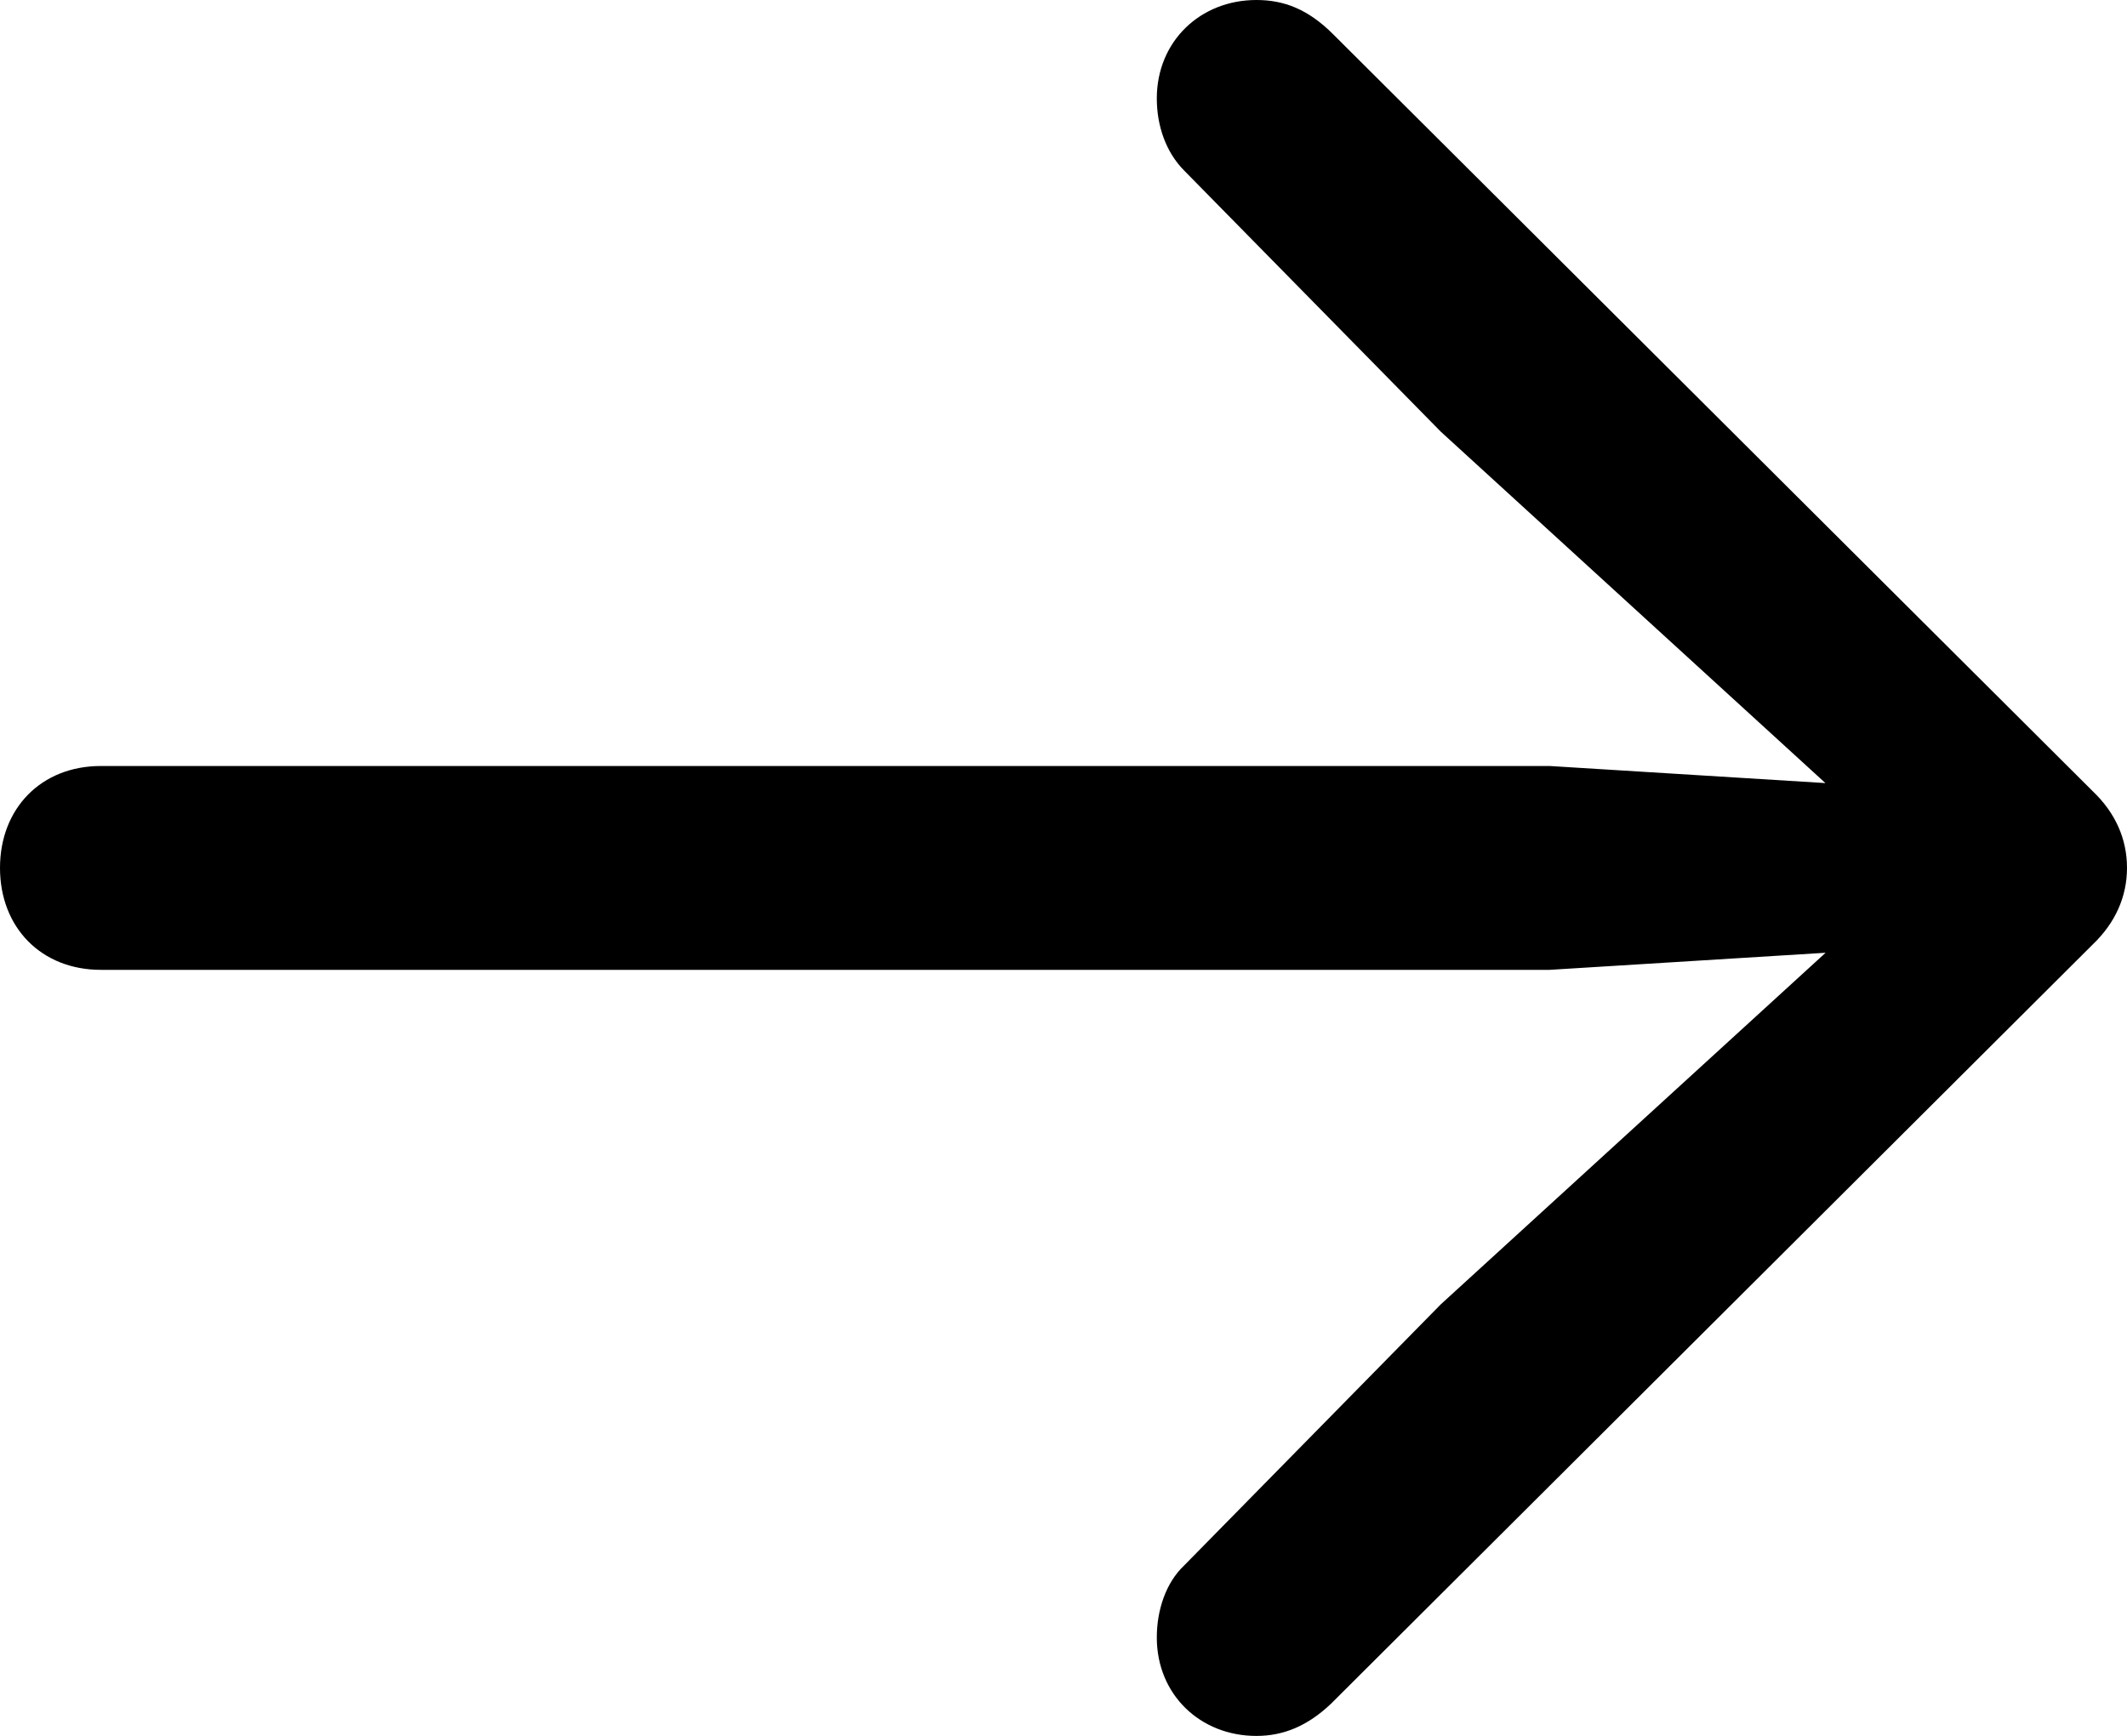
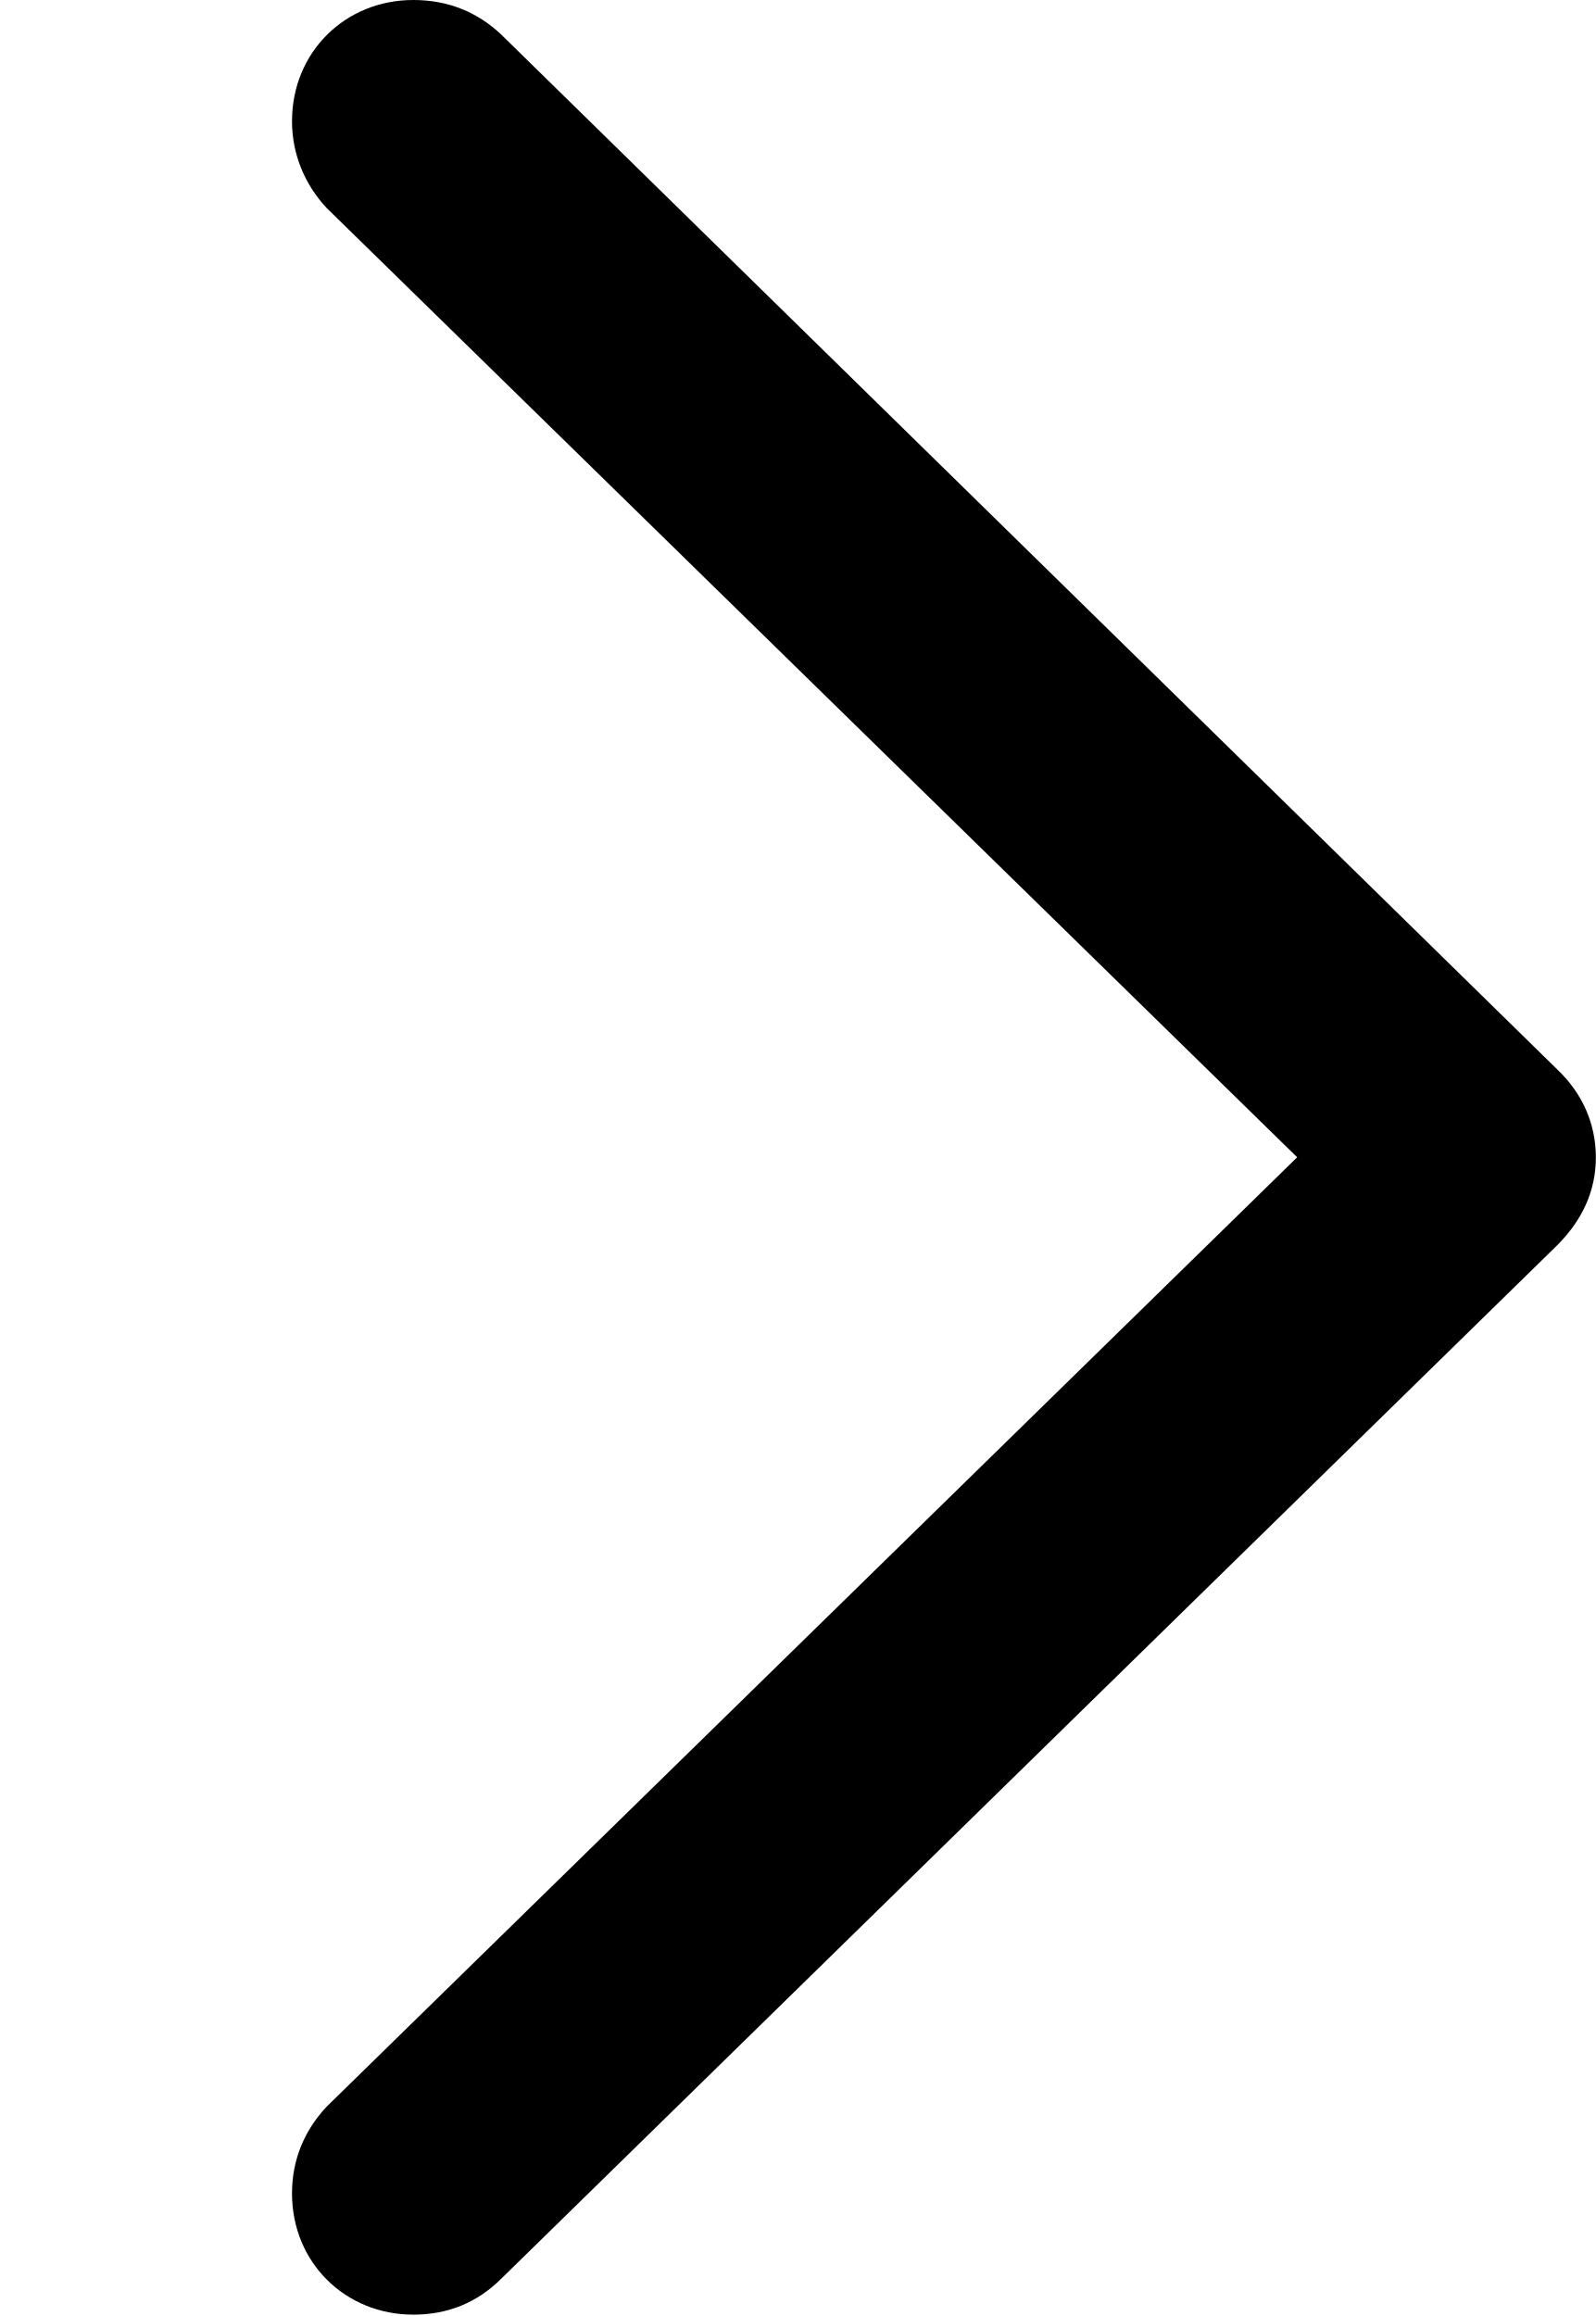
- <svg xmlns="http://www.w3.org/2000/svg" id="Layer_1" viewBox="0 0 256 208.99">
-   <path d="M151.22,208.99c3.3,0,6.2-1.24,8.97-3.87l91.67-91.4c2.75-2.62,4.14-5.79,4.14-9.24s-1.38-6.62-4.14-9.24L160.46,4.13c-3.03-3.03-5.93-4.13-9.24-4.13-6.75,0-11.99,4.97-11.99,11.85,0,3.3,1.1,6.48,3.3,8.69l30.88,31.43,57.48,52.53-57.48,52.53-30.88,31.43c-2.2,2.07-3.3,5.37-3.3,8.68,0,6.89,5.24,11.85,11.99,11.85h0ZM12.13,116.76h174.39l44.39-2.75c5.65-.42,9.52-3.86,9.52-9.52s-3.86-9.1-9.52-9.52l-44.39-2.75H12.13c-7.17,0-12.13,5.1-12.13,12.27s4.97,12.27,12.13,12.27Z" />
+ <svg xmlns="http://www.w3.org/2000/svg" id="Layer_1" viewBox="0 0 176.42 256">
+   <path d="M176.42,127.93c0-3.68-1.47-7.07-4.28-9.73L55.42,3.83c-2.65-2.51-5.9-3.83-9.73-3.83-7.52,0-13.41,5.75-13.41,13.41,0,3.68,1.47,7.07,3.83,9.58l107.29,104.93-107.29,104.94c-2.36,2.51-3.83,5.75-3.83,9.58,0,7.66,5.9,13.41,13.41,13.41,3.83,0,7.07-1.33,9.73-3.98l116.72-114.22c2.8-2.8,4.28-6.04,4.28-9.73Z" />
</svg>
